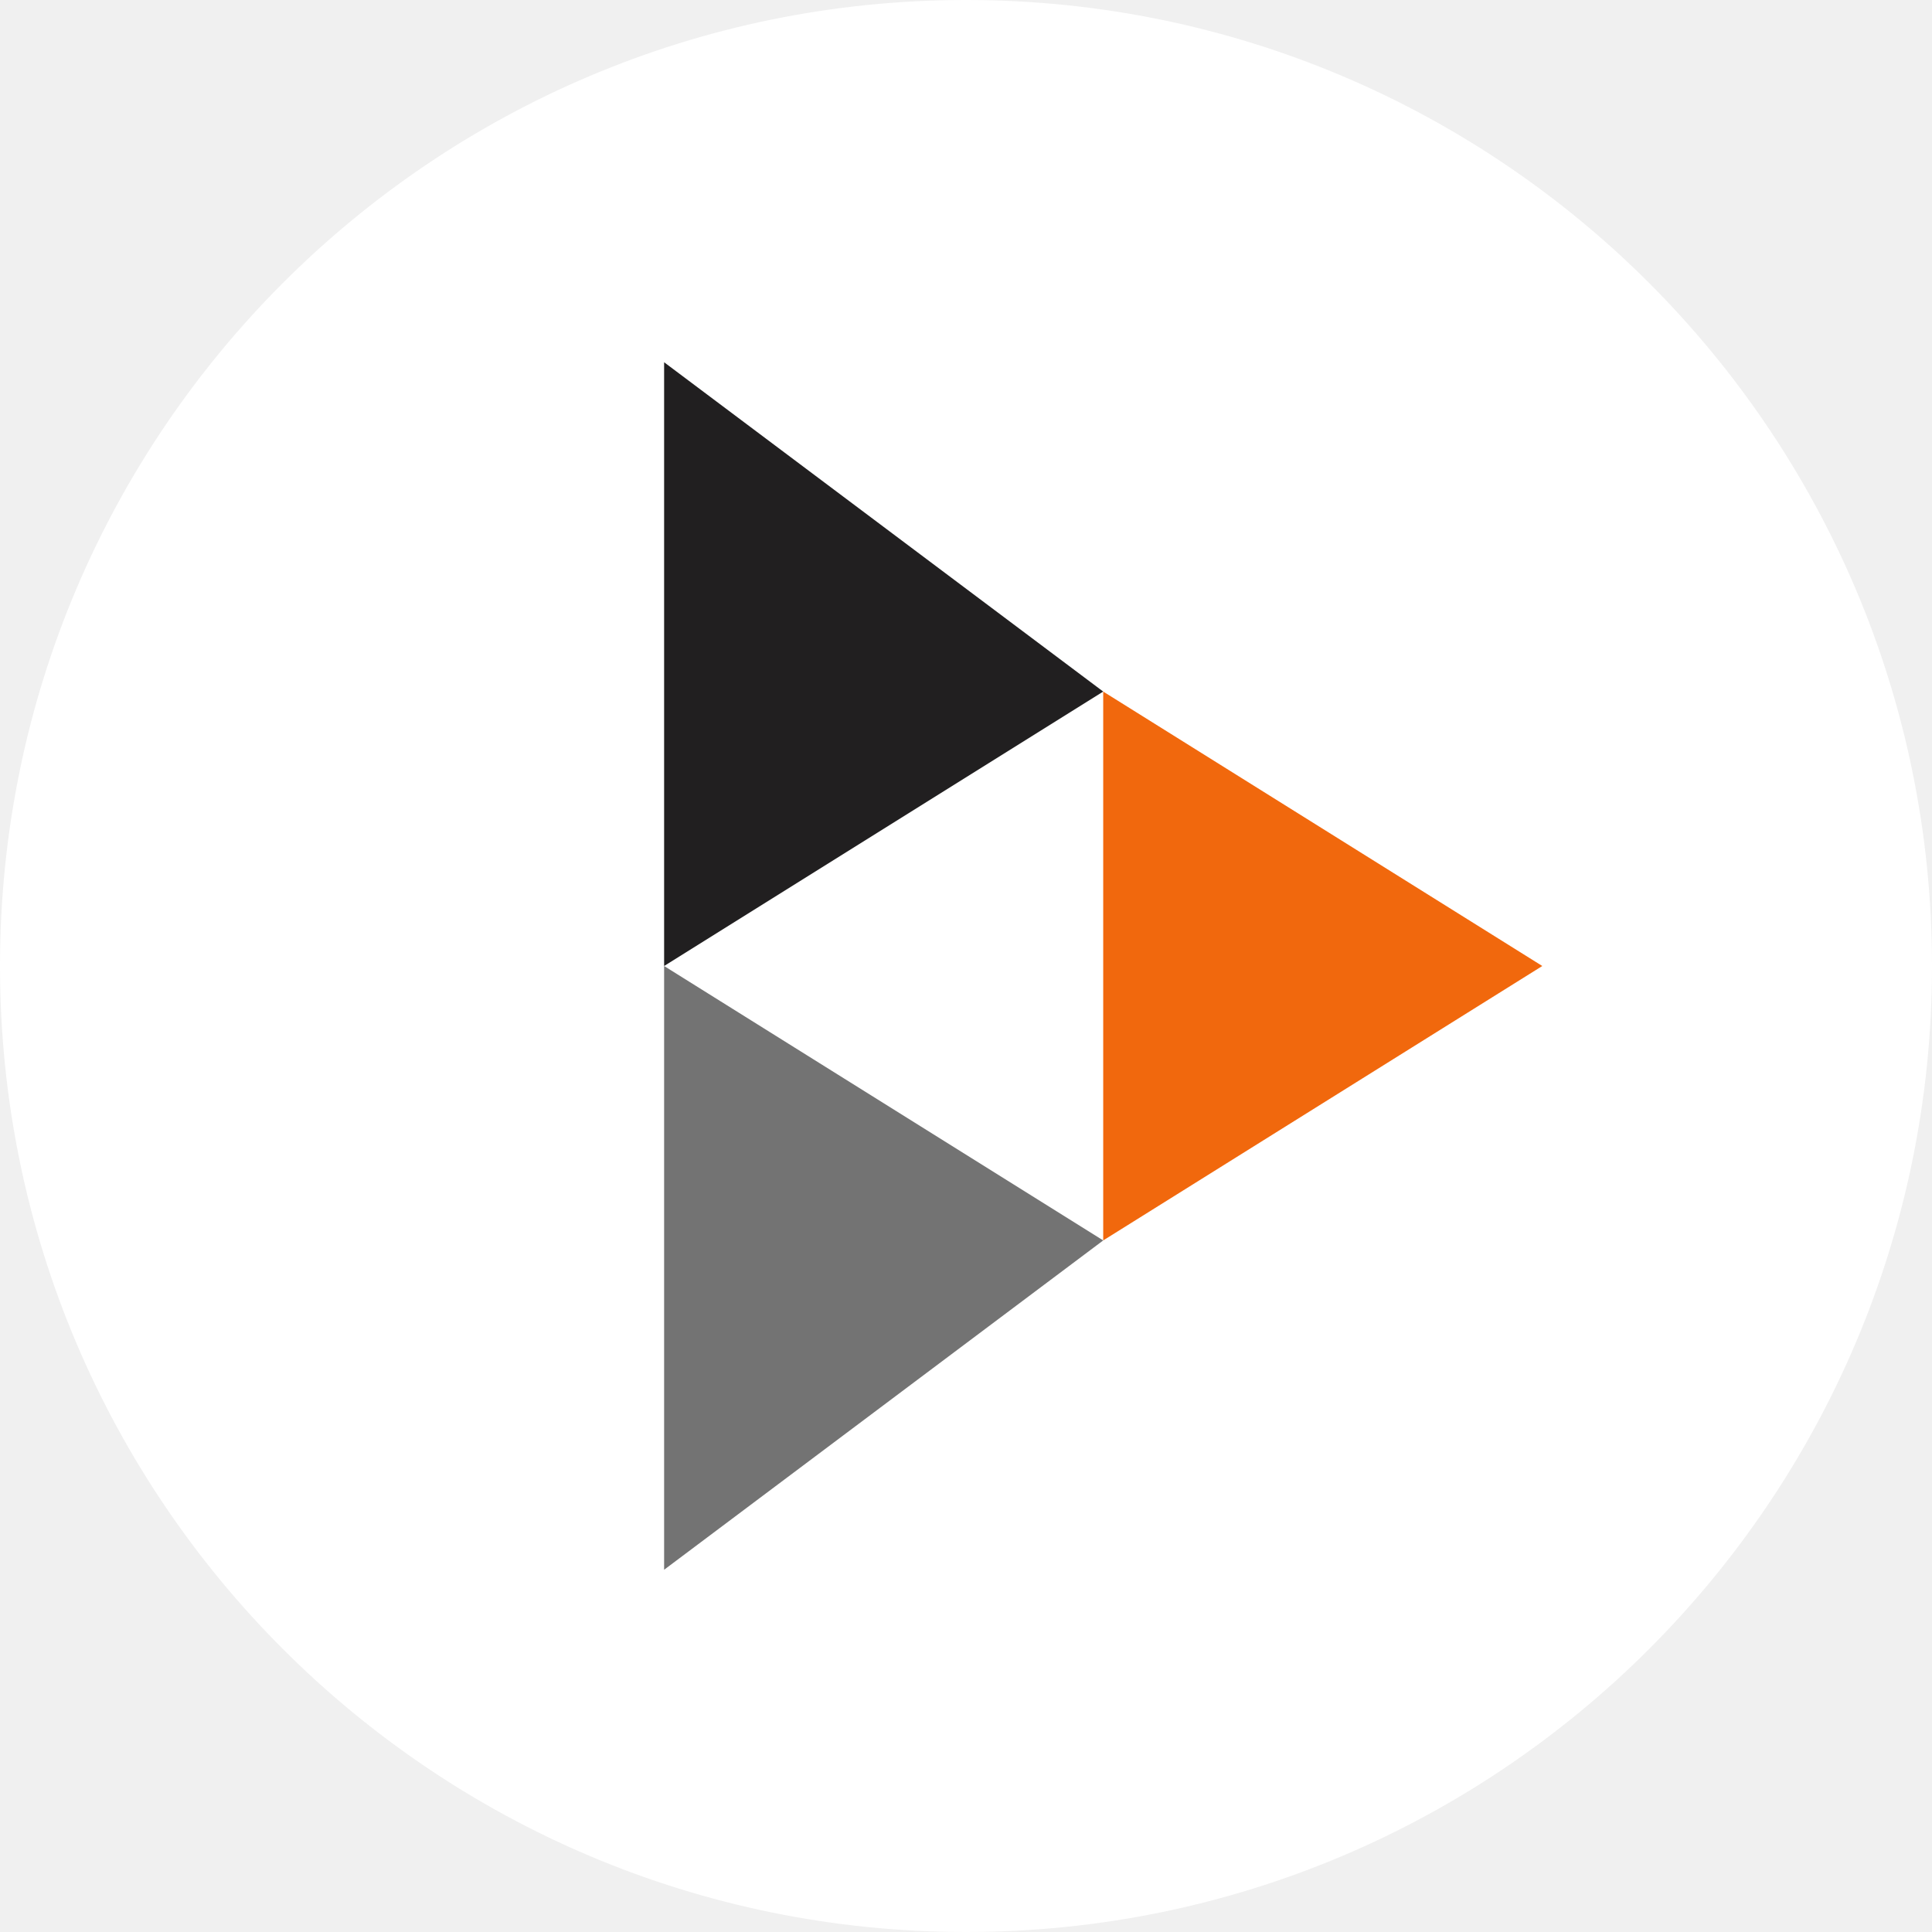
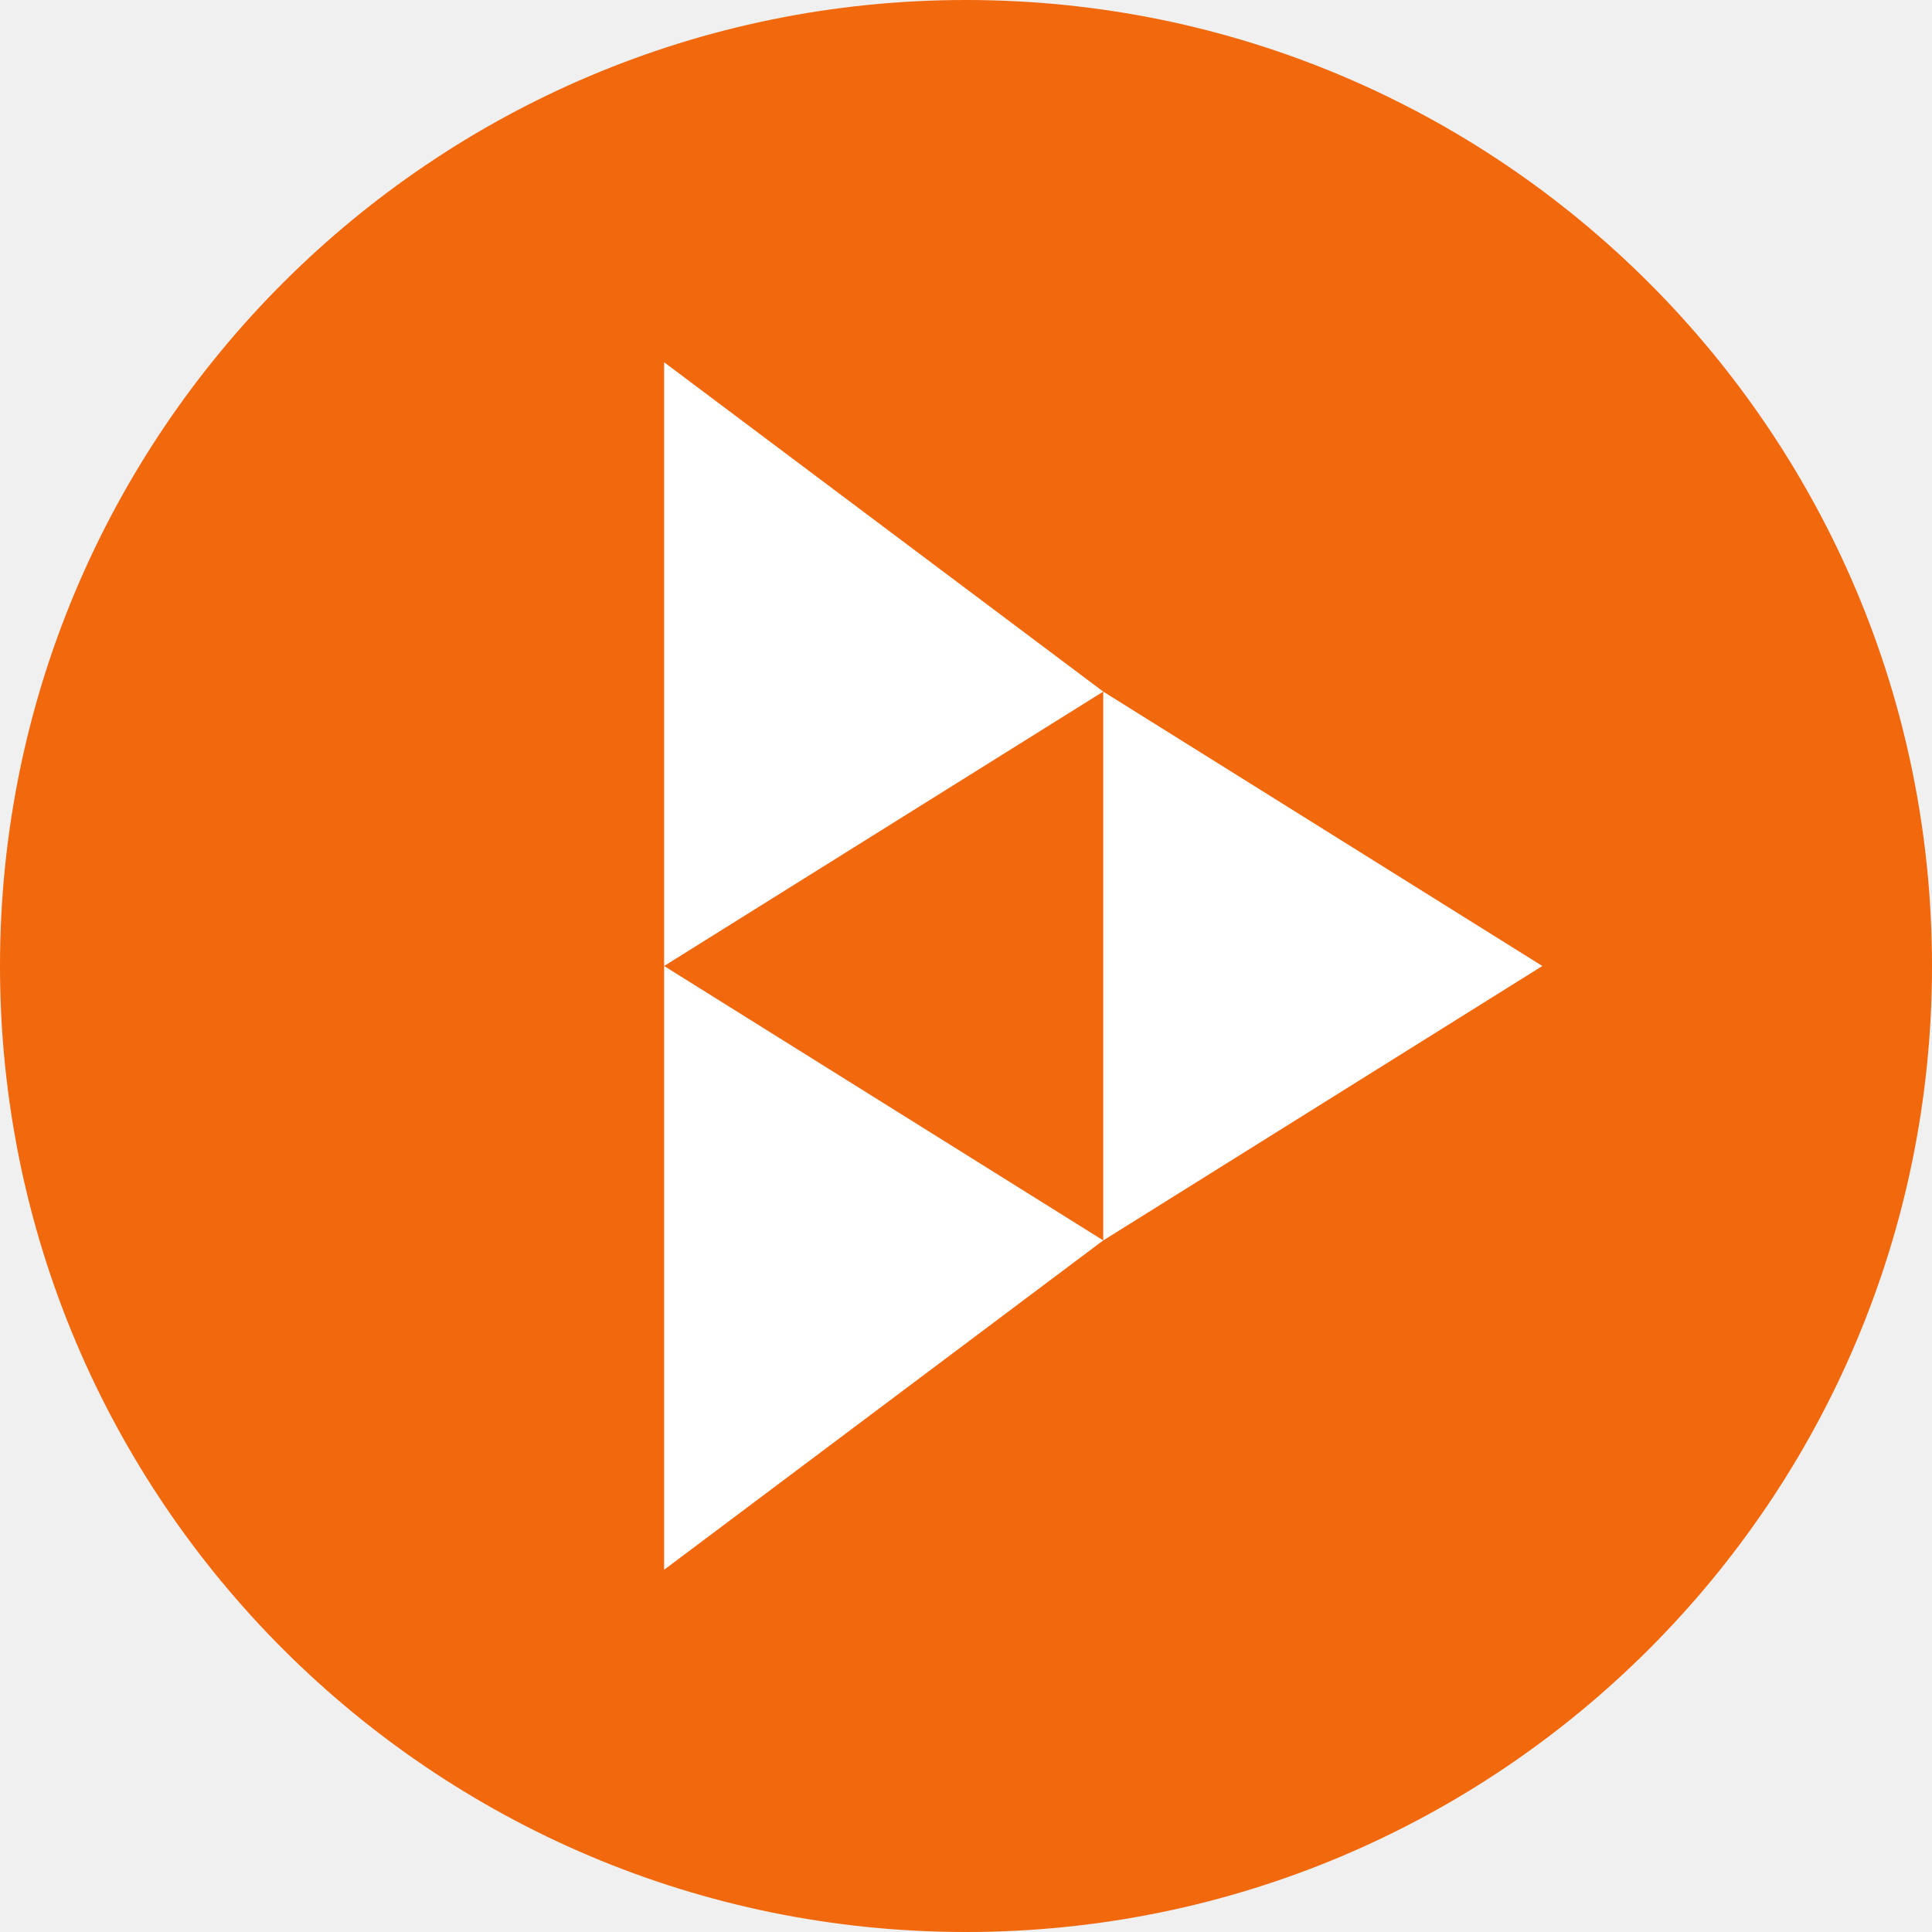
<svg xmlns="http://www.w3.org/2000/svg" viewBox="2799 -911 32 32" width="32" height="32" version="1.1" id="svg10">
  <defs id="defs14" />
-   <circle cx="2815" cy="-895" r="16" fill="#fff" id="circle2" />
-   <g id="g855" transform="matrix(0.9090909,0,0,0.9090909,256.3636,-81.36364)">
-     <path fill="#211f20" d="m 2809,-906 v 11 l 8,-5" id="path4" />
-     <path fill="#737373" d="m 2809,-895 v 11 l 8,-6" id="path6" />
-     <path fill="#f1680d" d="m 2817,-900 v 10 l 8,-5" id="path8" />
+   <circle cx="2815" cy="-895" r="16" fill="#fff" id="circle2" style="fill:#f1680d;fill-opacity:1" />
+   <g id="g1577">
+     <path fill="#211f20" d="m 2810,-905 v 10 l 7.273,-4.545" id="path4" style="stroke-width:0.909;fill:#ffffff;fill-opacity:1" />
+     <path fill="#737373" d="m 2810,-895 v 10 l 7.273,-5.455" id="path6" style="stroke-width:0.909;fill:#ffffff;fill-opacity:1" />
+     <path fill="#f1680d" d="m 2817.273,-899.545 v 9.091 L 2824.546,-895" id="path8" style="stroke-width:0.909;fill:#ffffff;fill-opacity:1" />
  </g>
</svg>
